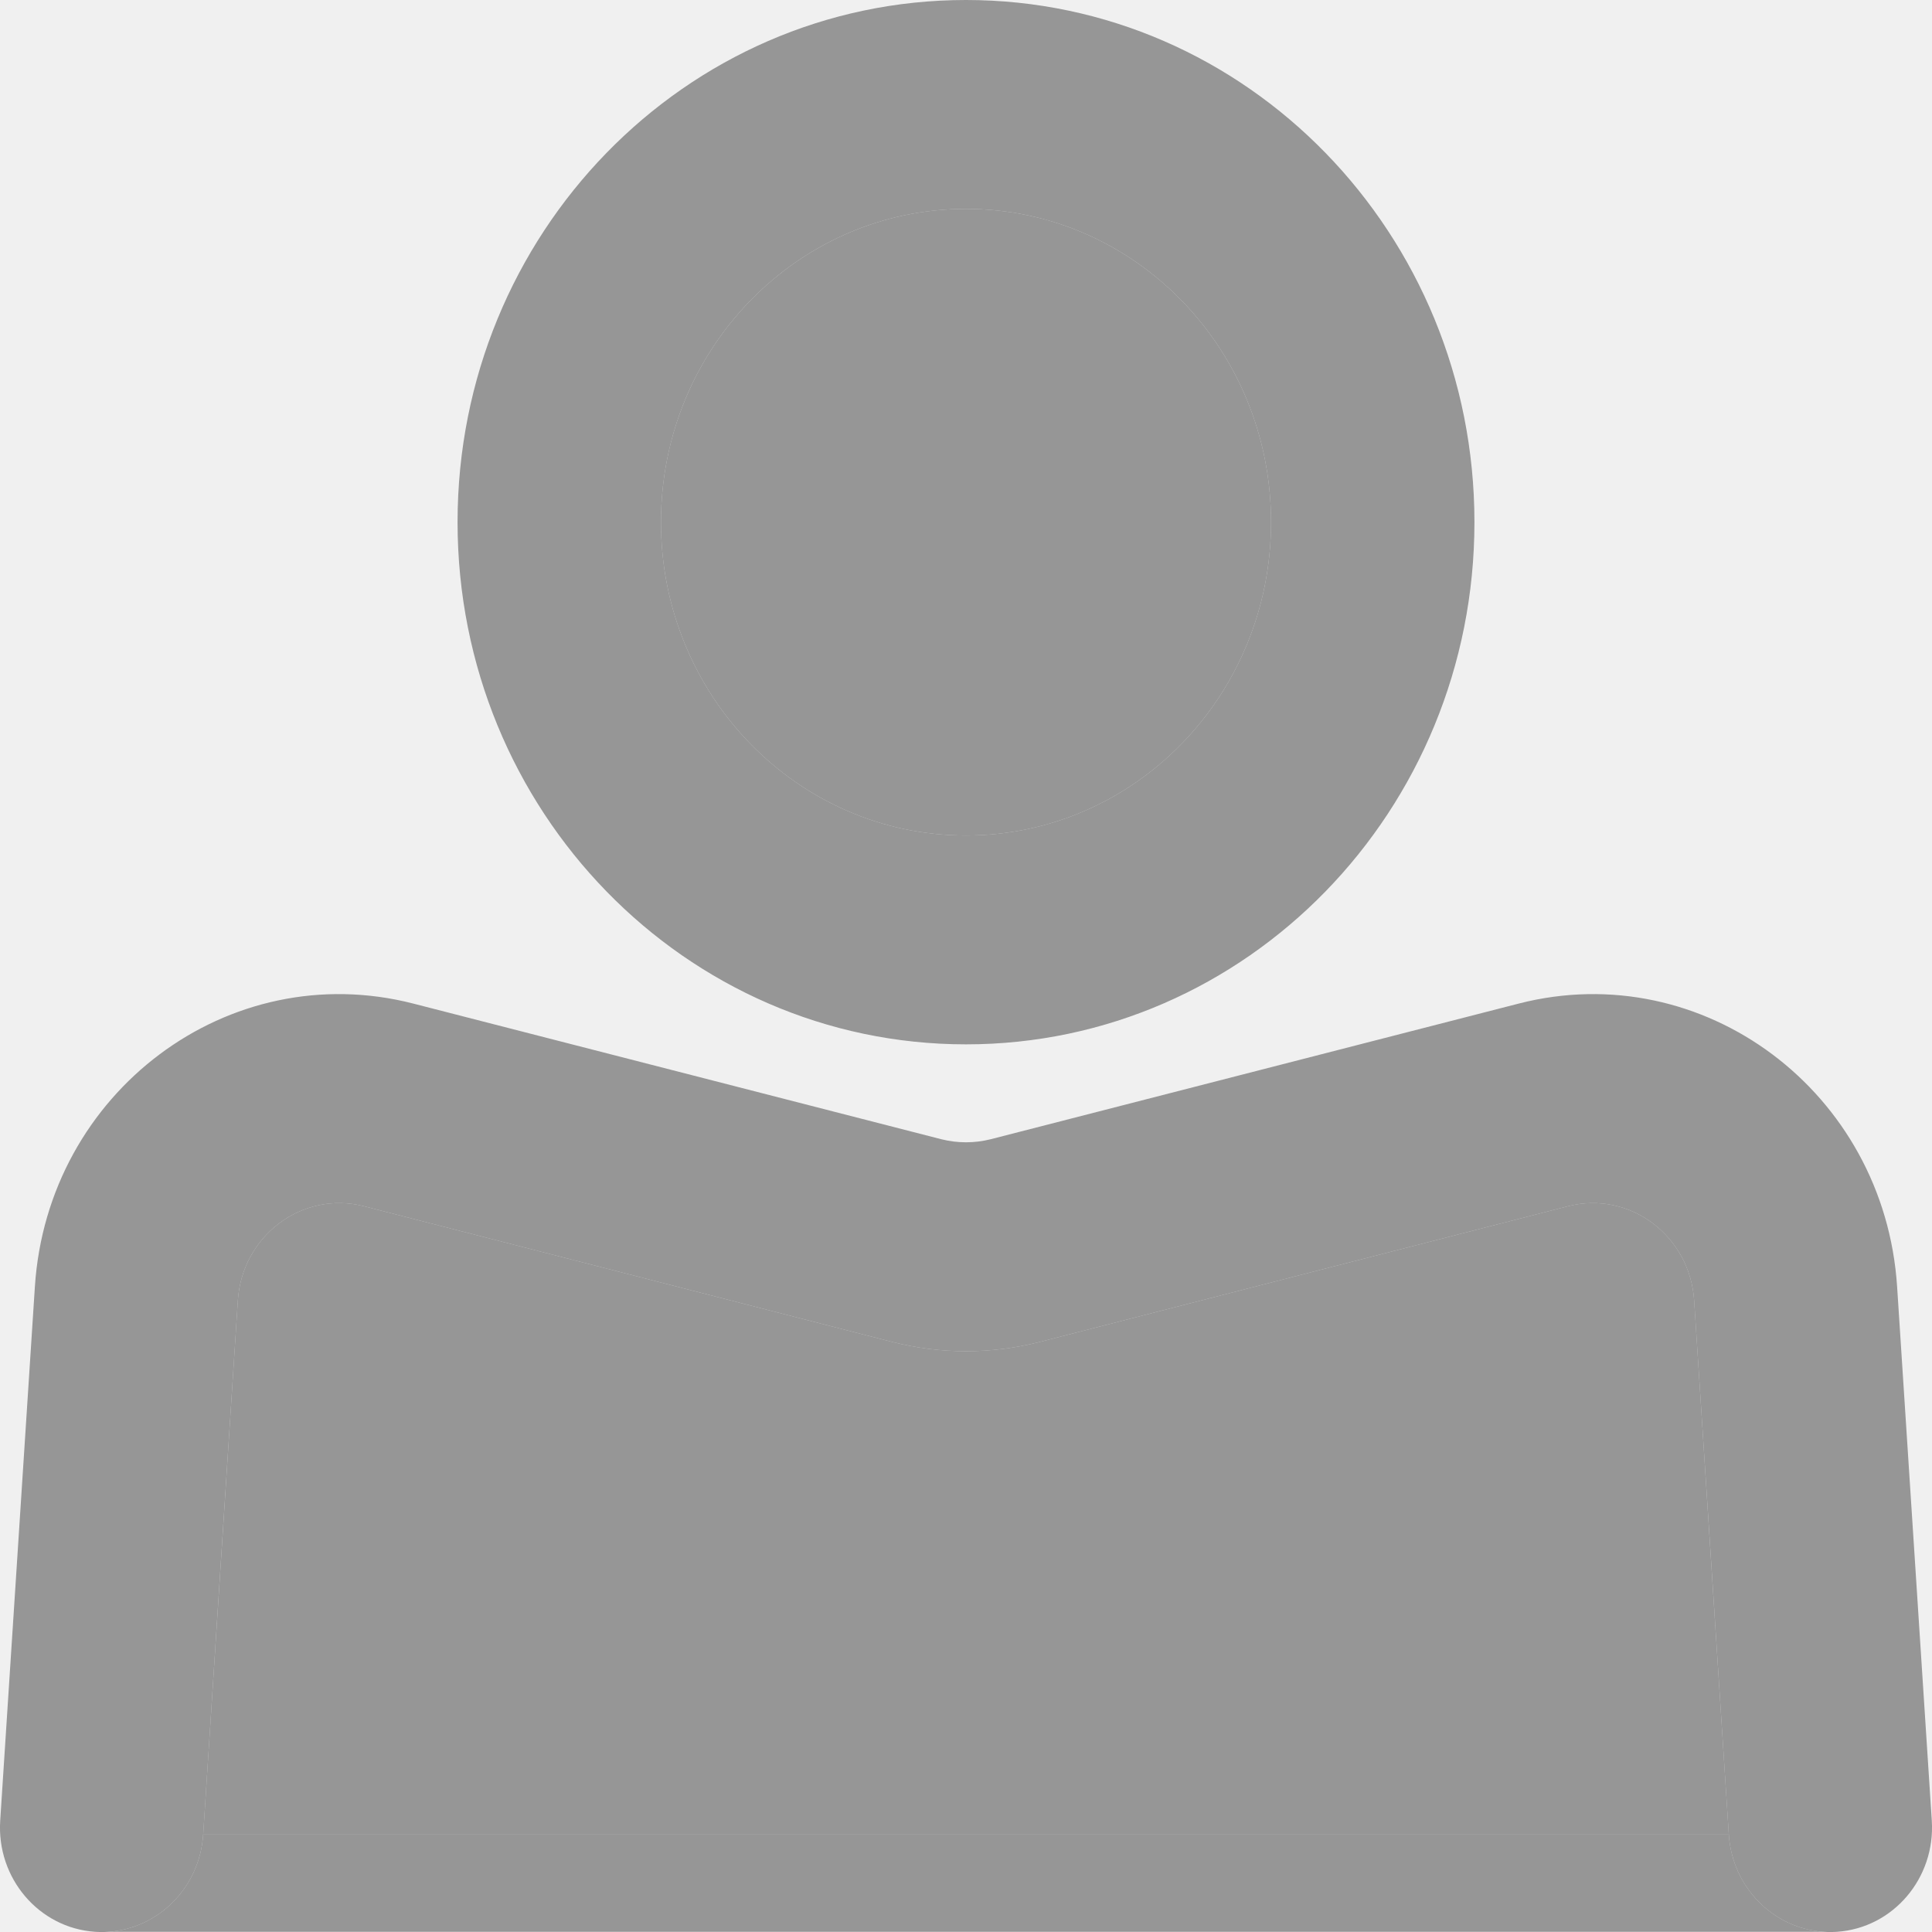
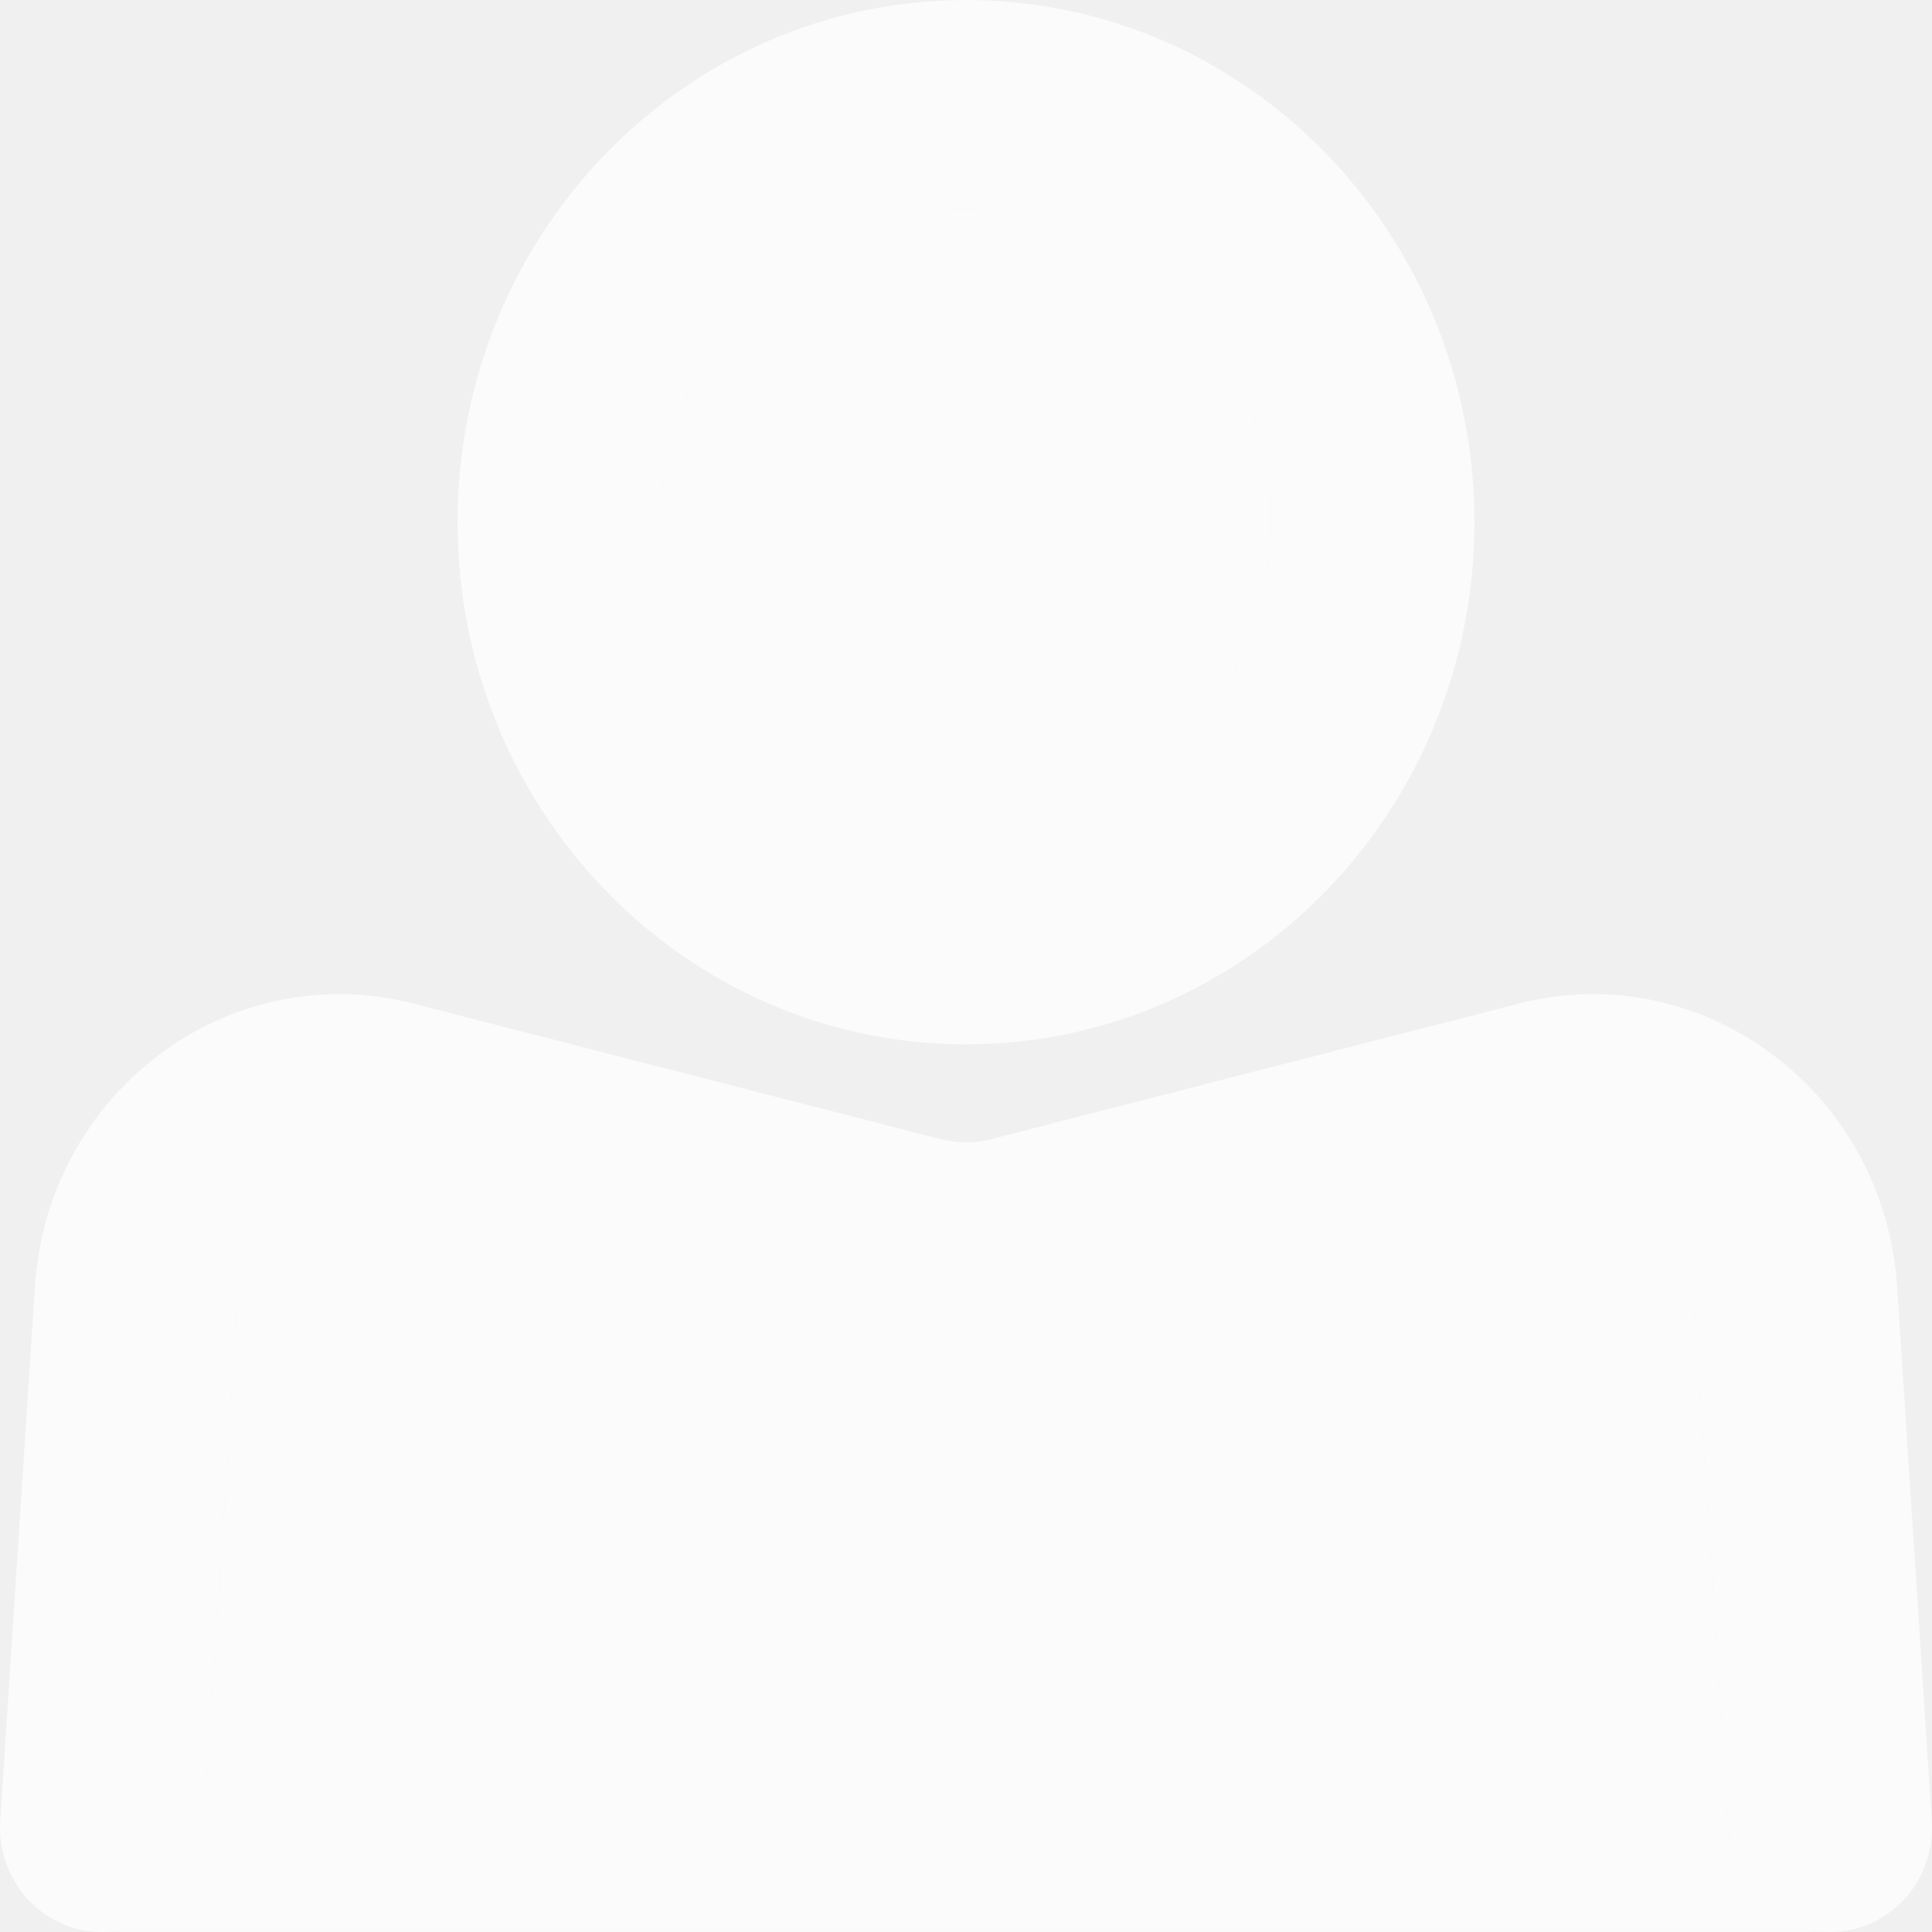
<svg xmlns="http://www.w3.org/2000/svg" width="18" height="18" viewBox="0 0 18 18" fill="none">
-   <path fill-rule="evenodd" clip-rule="evenodd" d="M6.158 4.865C6.158 3.253 7.43 1.946 9 1.946C10.57 1.946 11.842 3.253 11.842 4.865C11.842 6.477 10.57 7.784 9 7.784C7.43 7.784 6.158 6.477 6.158 4.865ZM9 0C6.384 0 4.263 2.178 4.263 4.865C4.263 7.552 6.384 9.73 9 9.73C11.616 9.73 13.737 7.552 13.737 4.865C13.737 2.178 11.616 0 9 0ZM14.609 11.238C15.182 11.091 15.745 11.512 15.784 12.117C15.784 12.117 16.073 16.555 16.107 17.092C16.139 17.584 16.522 17.966 16.988 17.998C17.03 18.001 17.073 18.001 17.116 17.998C17.638 17.962 18.033 17.498 17.998 16.962L17.675 11.988C17.557 10.173 15.868 8.909 14.15 9.35L9.23 10.614C9.079 10.652 8.921 10.652 8.77 10.614L3.85 9.35C2.131 8.909 0.443 10.173 0.325 11.988L0.002 16.962C-0.033 17.498 0.362 17.962 0.884 17.998C0.927 18.001 0.97 18.001 1.012 17.998C1.478 17.966 1.861 17.584 1.893 17.092C1.927 16.555 2.216 12.117 2.216 12.117C2.255 11.512 2.818 11.091 3.391 11.238L8.311 12.502C8.763 12.618 9.237 12.618 9.689 12.502L14.609 11.238Z" fill="#707070" fill-opacity="0.7" />
-   <path d="M15.784 12.117C15.745 11.512 15.182 11.091 14.609 11.238L9.689 12.502C9.237 12.618 8.763 12.618 8.311 12.502L3.391 11.238C2.818 11.091 2.255 11.512 2.216 12.117L1.893 17.092H16.107L15.784 12.117Z" fill="#707070" fill-opacity="0.7" />
-   <path d="M16.988 17.998C16.522 17.966 16.139 17.584 16.107 17.092H1.893C1.861 17.584 1.478 17.966 1.012 17.998H16.988Z" fill="#707070" fill-opacity="0.7" />
-   <path d="M9 1.946C7.43 1.946 6.158 3.253 6.158 4.865C6.158 6.477 7.43 7.784 9 7.784C10.57 7.784 11.842 6.477 11.842 4.865C11.842 3.253 10.57 1.946 9 1.946Z" fill="#707070" fill-opacity="0.7" />
+   <path fill-rule="evenodd" clip-rule="evenodd" d="M6.158 4.865C6.158 3.253 7.43 1.946 9 1.946C10.57 1.946 11.842 3.253 11.842 4.865C11.842 6.477 10.57 7.784 9 7.784C7.43 7.784 6.158 6.477 6.158 4.865ZM9 0C6.384 0 4.263 2.178 4.263 4.865C4.263 7.552 6.384 9.73 9 9.73C11.616 9.73 13.737 7.552 13.737 4.865C13.737 2.178 11.616 0 9 0ZM14.609 11.238C15.182 11.091 15.745 11.512 15.784 12.117C15.784 12.117 16.073 16.555 16.107 17.092C16.139 17.584 16.522 17.966 16.988 17.998C17.03 18.001 17.073 18.001 17.116 17.998C17.638 17.962 18.033 17.498 17.998 16.962L17.675 11.988C17.557 10.173 15.868 8.909 14.15 9.35L9.23 10.614C9.079 10.652 8.921 10.652 8.77 10.614L3.85 9.35C2.131 8.909 0.443 10.173 0.325 11.988L0.002 16.962C-0.033 17.498 0.362 17.962 0.884 17.998C0.927 18.001 0.97 18.001 1.012 17.998C1.478 17.966 1.861 17.584 1.893 17.092C1.927 16.555 2.216 12.117 2.216 12.117C2.255 11.512 2.818 11.091 3.391 11.238L8.311 12.502C8.763 12.618 9.237 12.618 9.689 12.502L14.609 11.238Z" fill="#fff" fill-opacity="0.7" />
+   <path d="M15.784 12.117C15.745 11.512 15.182 11.091 14.609 11.238L9.689 12.502C9.237 12.618 8.763 12.618 8.311 12.502L3.391 11.238C2.818 11.091 2.255 11.512 2.216 12.117L1.893 17.092H16.107L15.784 12.117Z" fill="#fff" fill-opacity="0.7" />
+   <path d="M16.988 17.998C16.522 17.966 16.139 17.584 16.107 17.092H1.893C1.861 17.584 1.478 17.966 1.012 17.998H16.988Z" fill="#fff" fill-opacity="0.7" />
+   <path d="M9 1.946C7.43 1.946 6.158 3.253 6.158 4.865C6.158 6.477 7.43 7.784 9 7.784C10.57 7.784 11.842 6.477 11.842 4.865C11.842 3.253 10.57 1.946 9 1.946Z" fill="#fff" fill-opacity="0.7" />
</svg>
